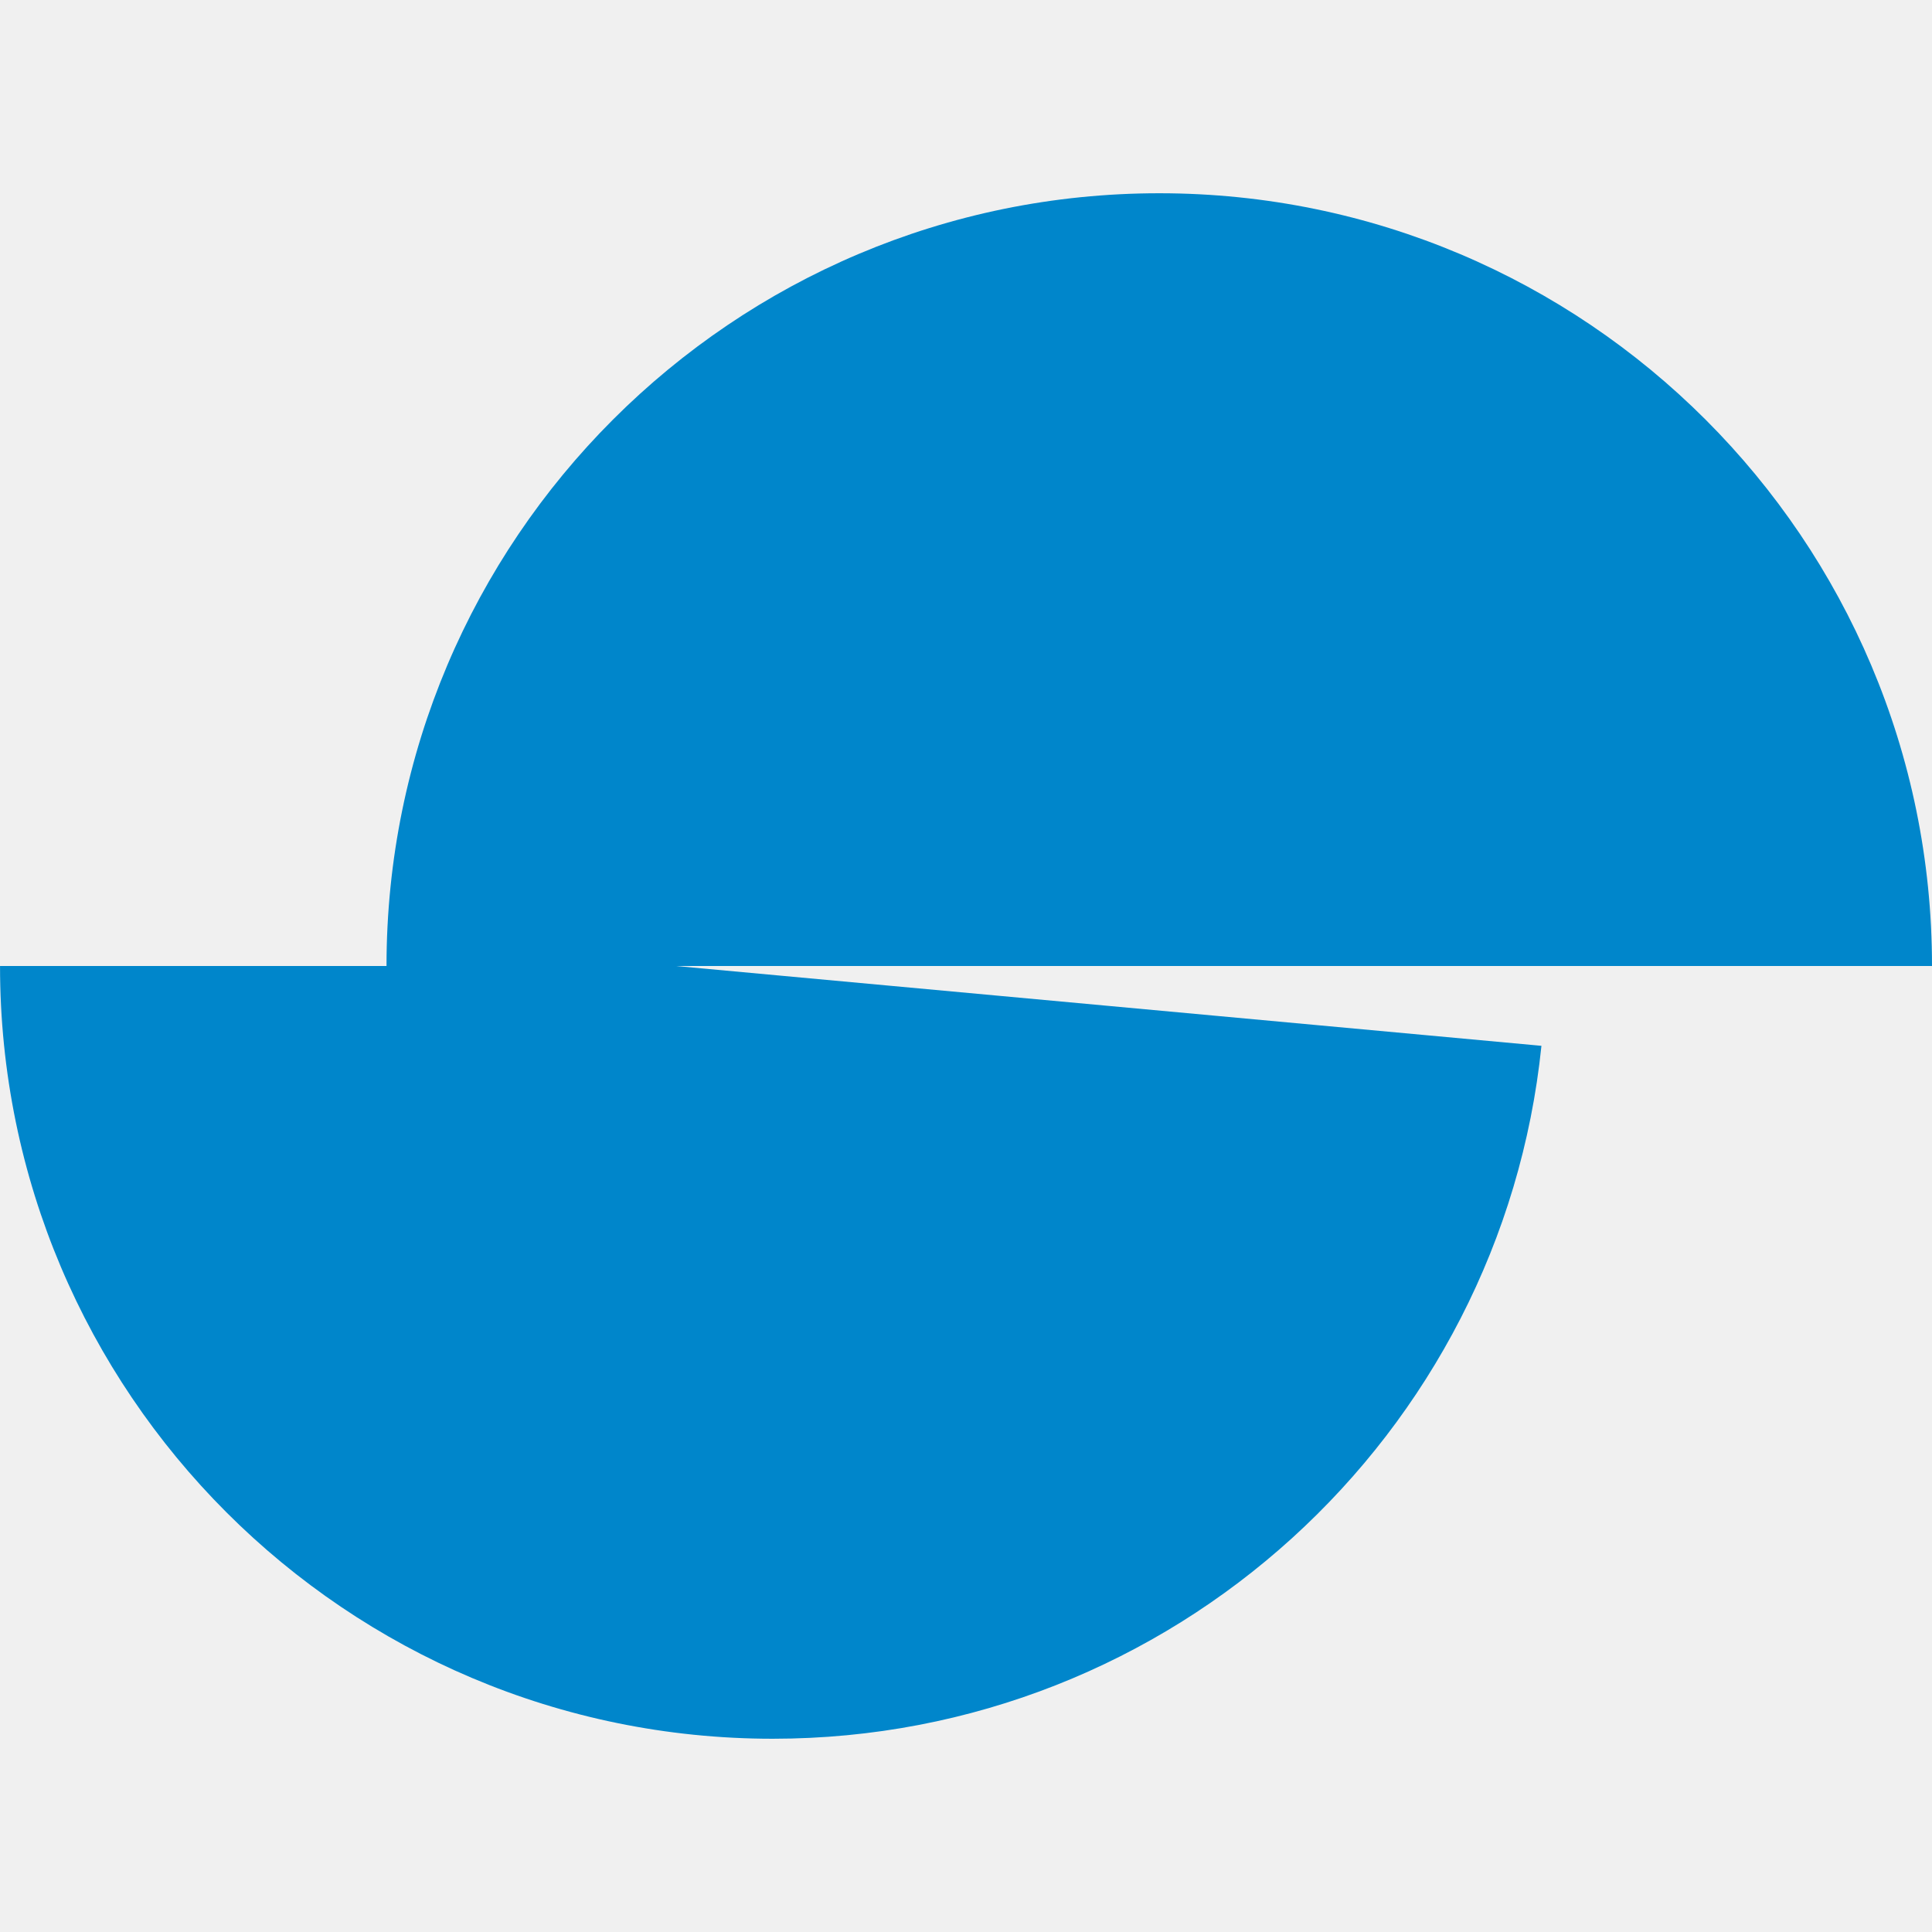
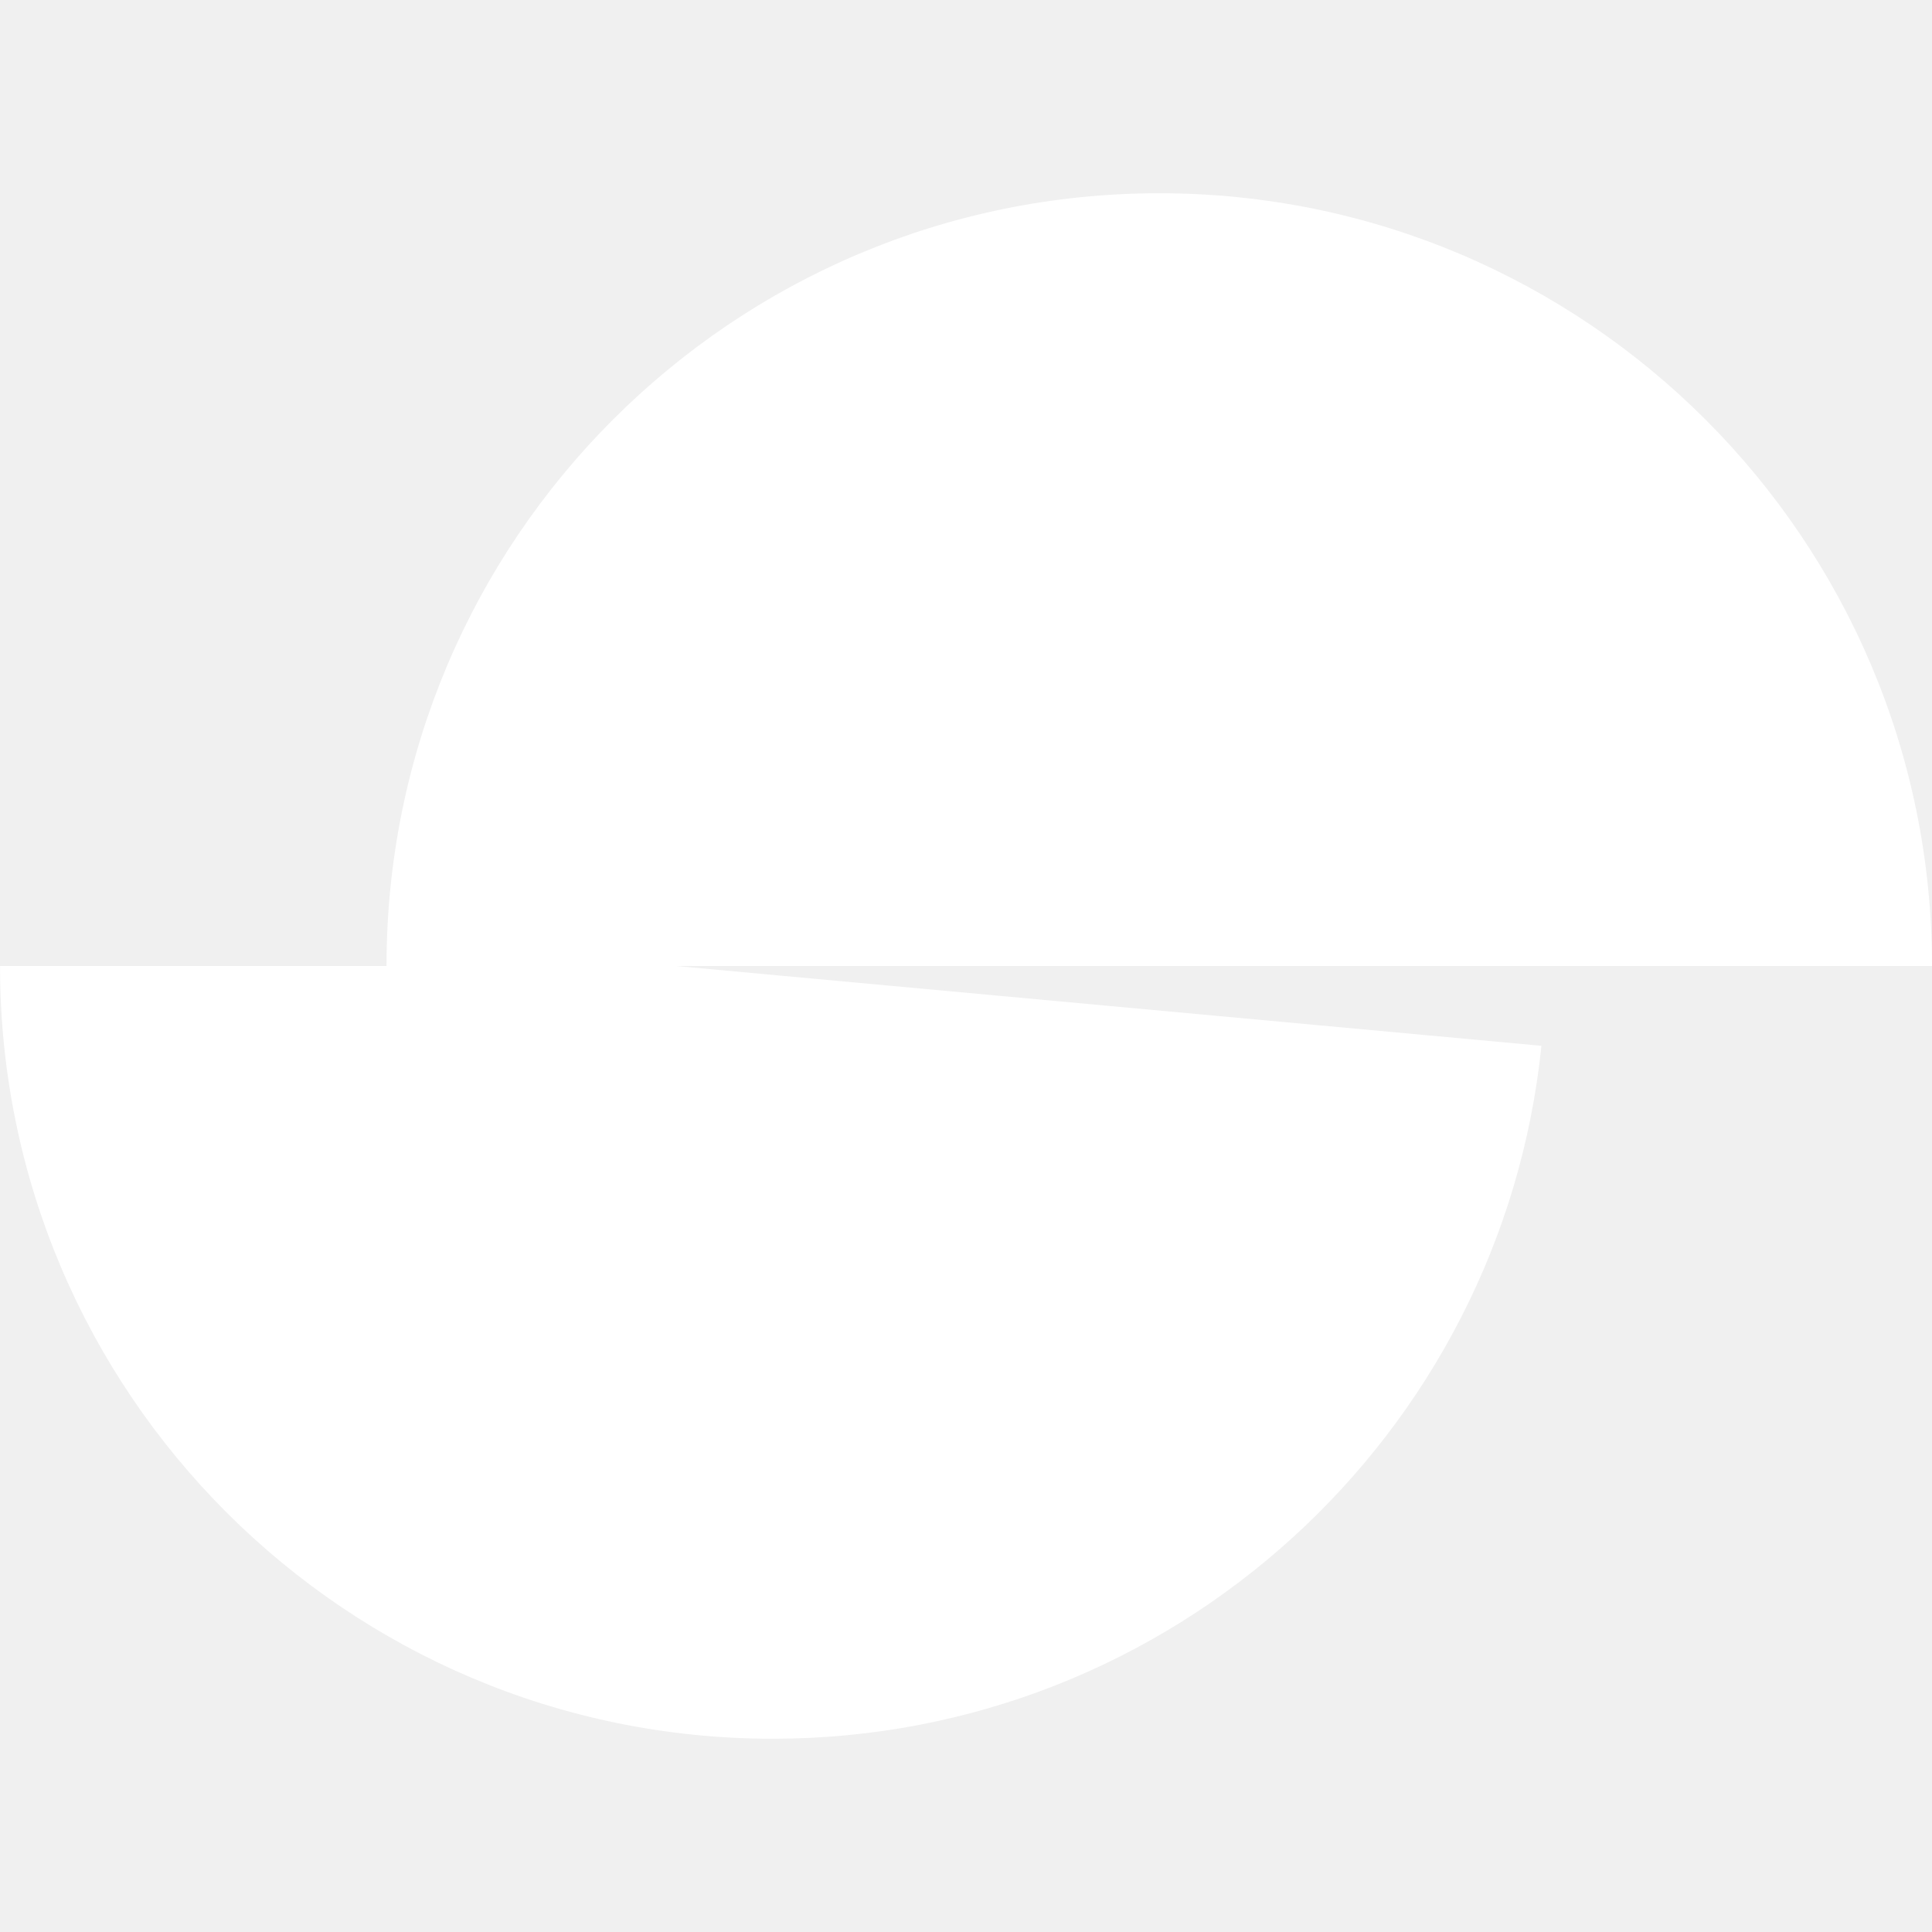
<svg xmlns="http://www.w3.org/2000/svg" width="350" height="350" version="1.1" viewBox="0 0 350 350" xml:space="preserve">
  <style type="text/css">
- 	.st0{fill:#0086CB;}
- 	.st1{fill:#005692;}
+ 	.st0{fill:#FFF;}
+ 	.st1{fill:#FFF;}
</style>
  <path class="st0" d="m122.44 175h227.56c0-77.281-62.712-139.99-139.99-139.99-77.281 0-139.99 62.712-139.99 139.99h-70.014c0 77.281 62.712 139.99 139.99 139.99 72.401 0 132.01-55.038 139.25-125.53z" fill="#fff" />
</svg>
